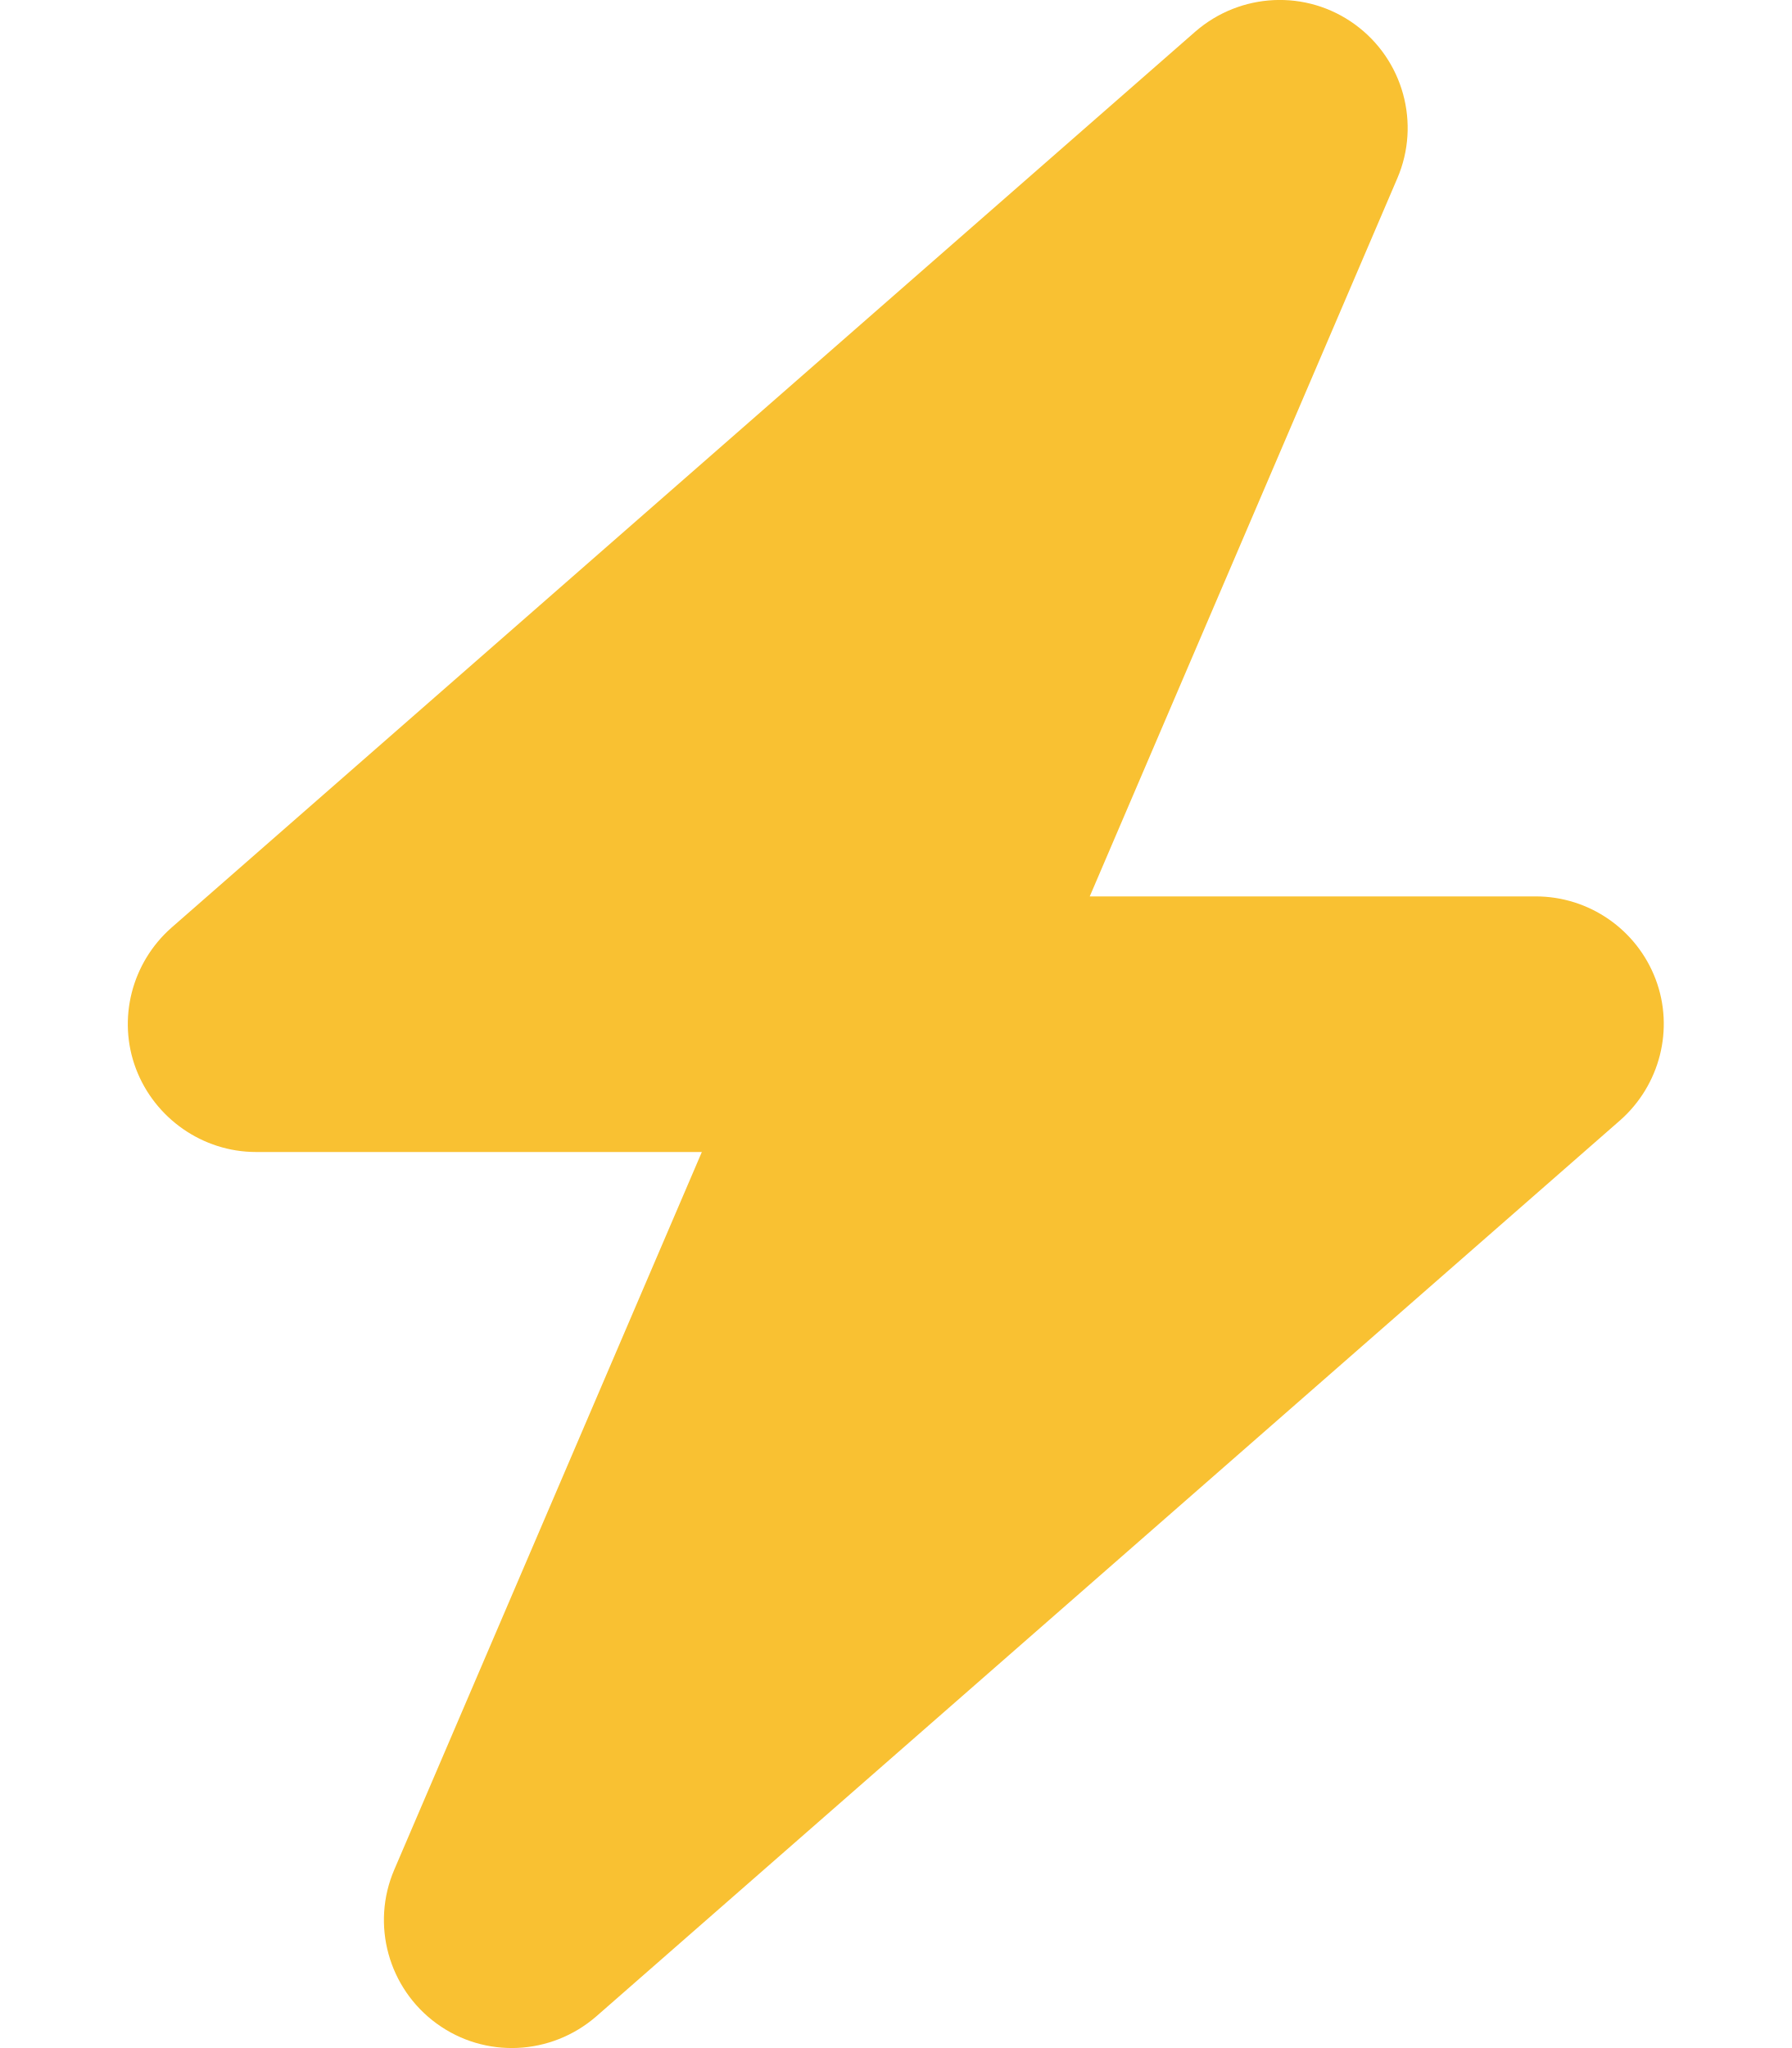
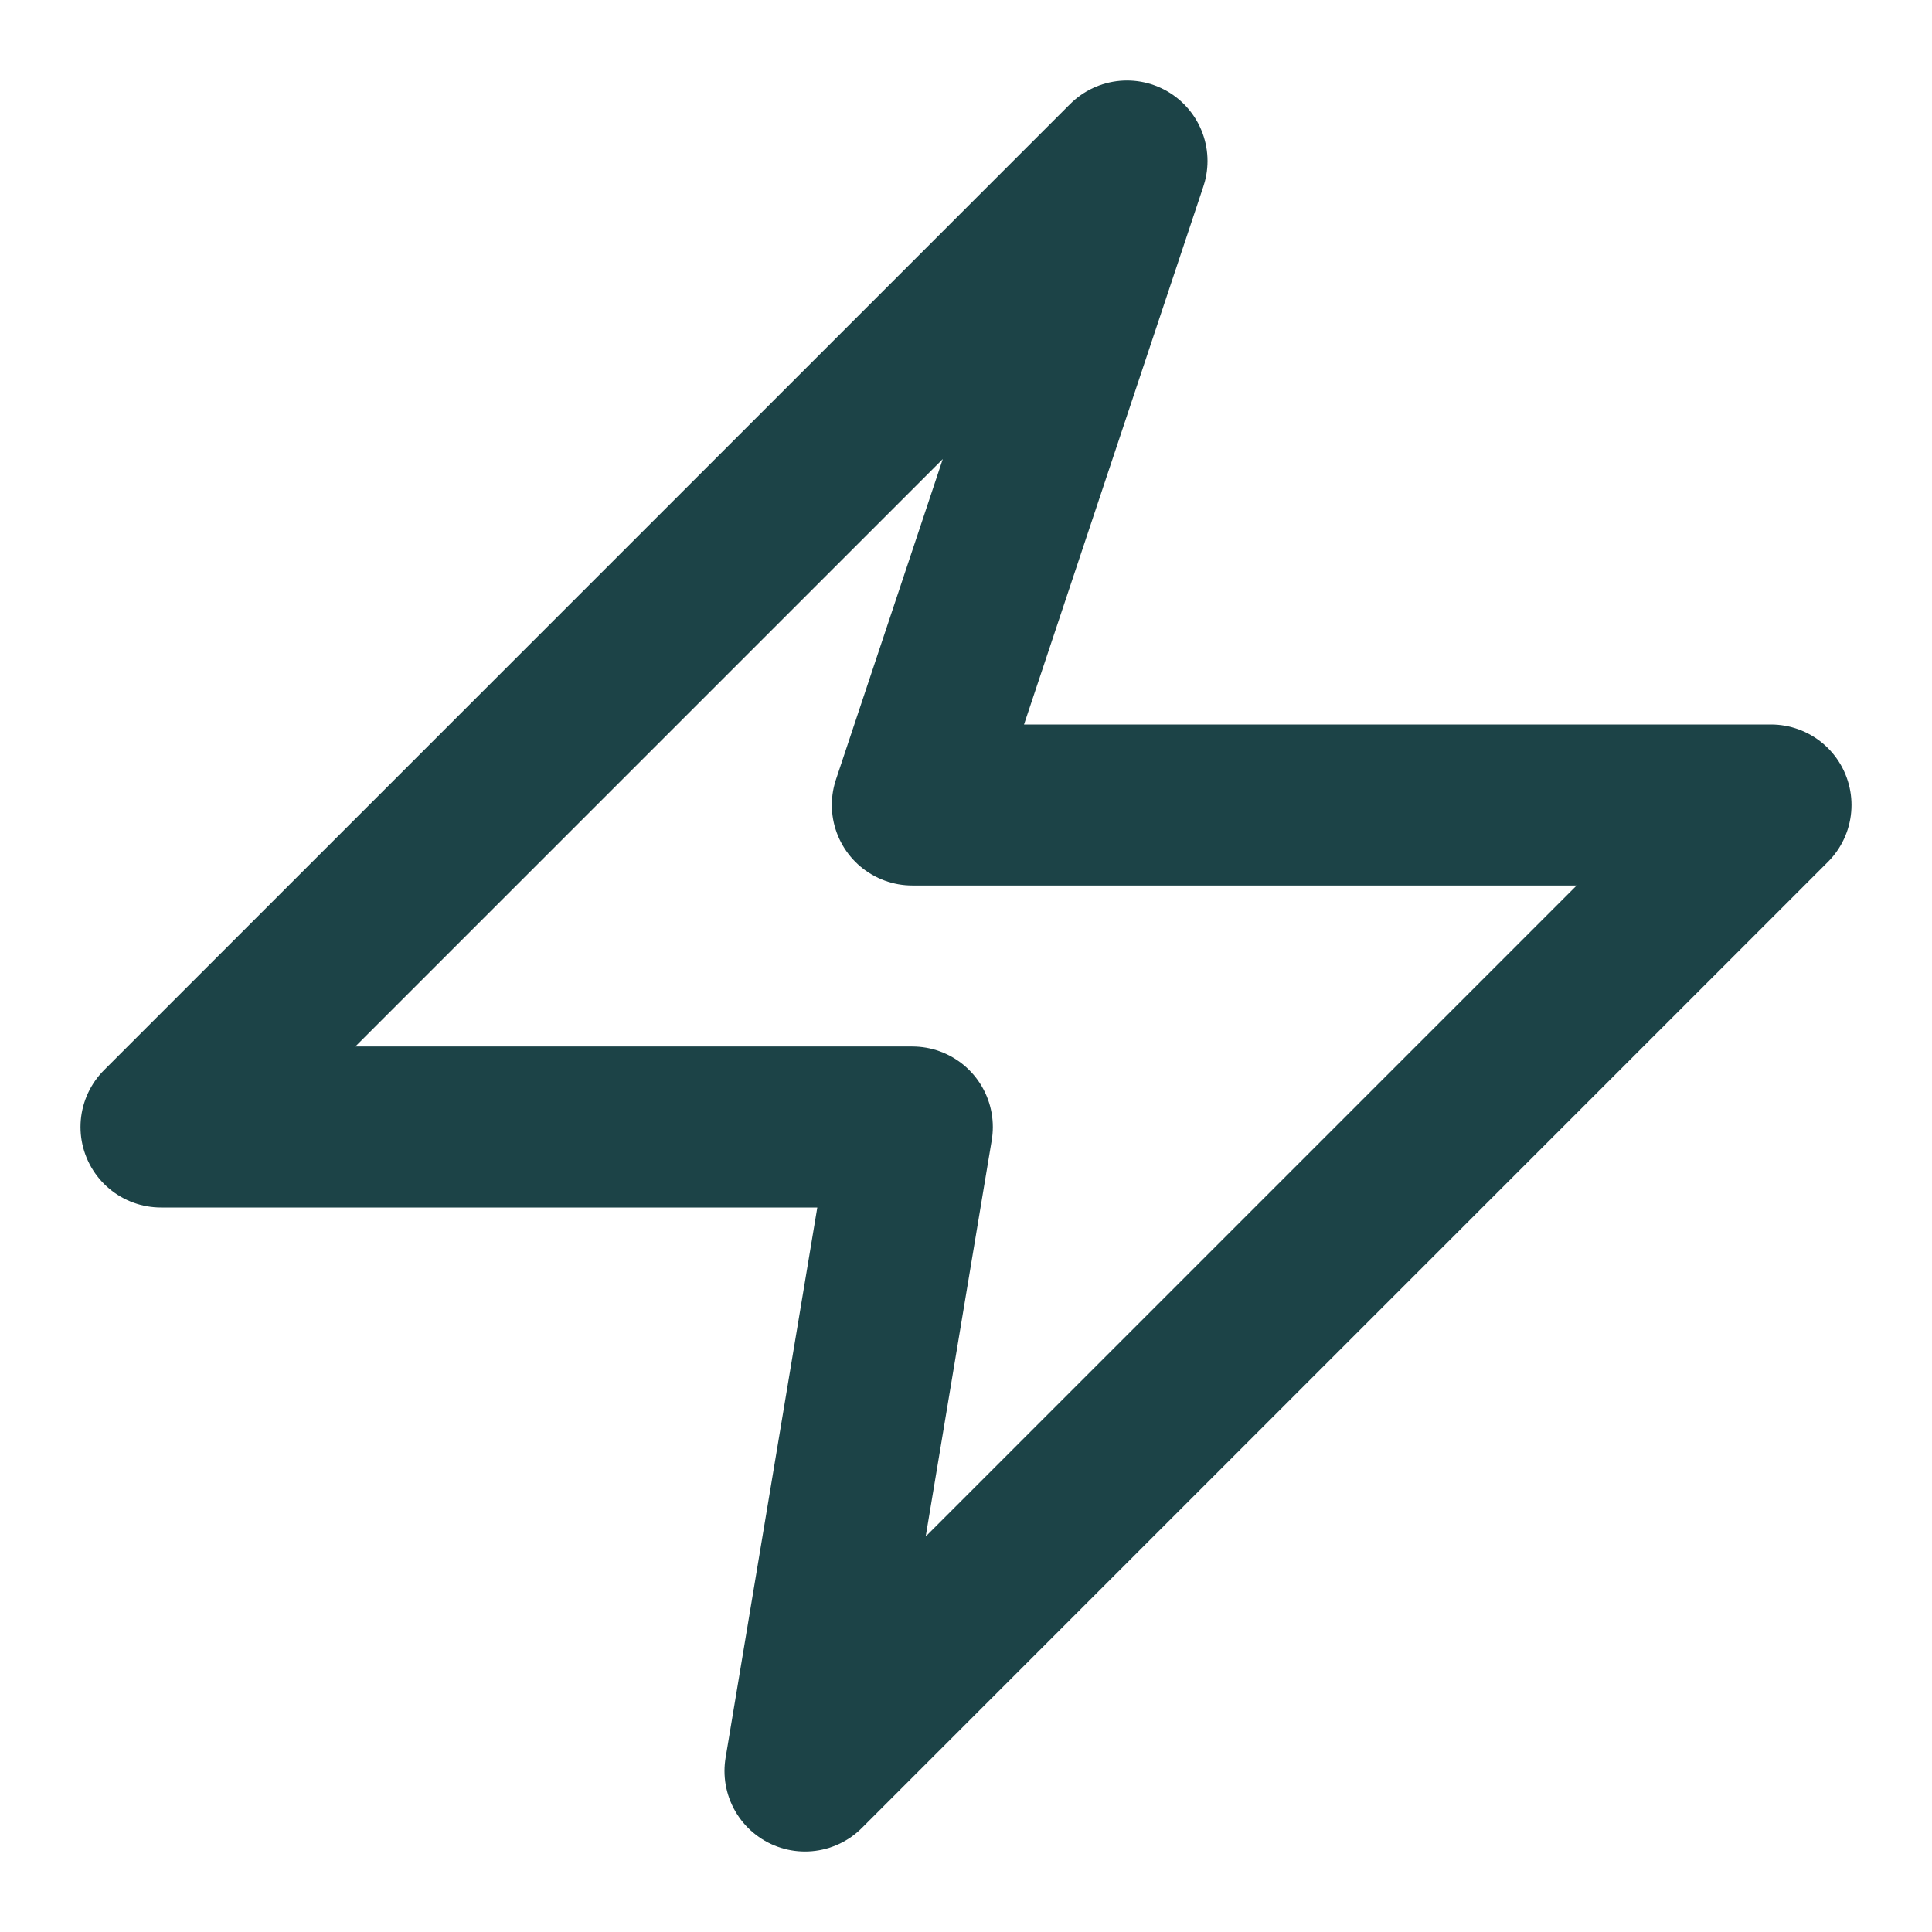
- <svg xmlns="http://www.w3.org/2000/svg" viewBox="0 0 448 512" fill="#f9c132">
-   <path d="M349.4 44.6c5.9-13.7 1.5-29.7-10.6-38.5s-28.6-8-39.9 1.8l-256 224c-10 8.8-13.6 22.9-8.9 35.3S50.7 288 64 288H175.5L98.6 467.4c-5.9 13.7-1.5 29.7 10.6 38.5s28.6 8 39.9-1.8l256-224c10-8.8 13.6-22.9 8.9-35.3s-16.6-20.7-30-20.7H272.5L349.4 44.6z" />
+ <svg xmlns="http://www.w3.org/2000/svg" width="18" height="18" viewBox="0 0 18 18" fill="none">
+   <path d="M10.5 1.5L8.5 7.5H16.5L7.5 16.5L8.5 10.5H1.5L10.5 1.5Z" stroke="#1C4347" stroke-width="1.5" stroke-miterlimit="10" stroke-linecap="round" stroke-linejoin="round" />
</svg>
